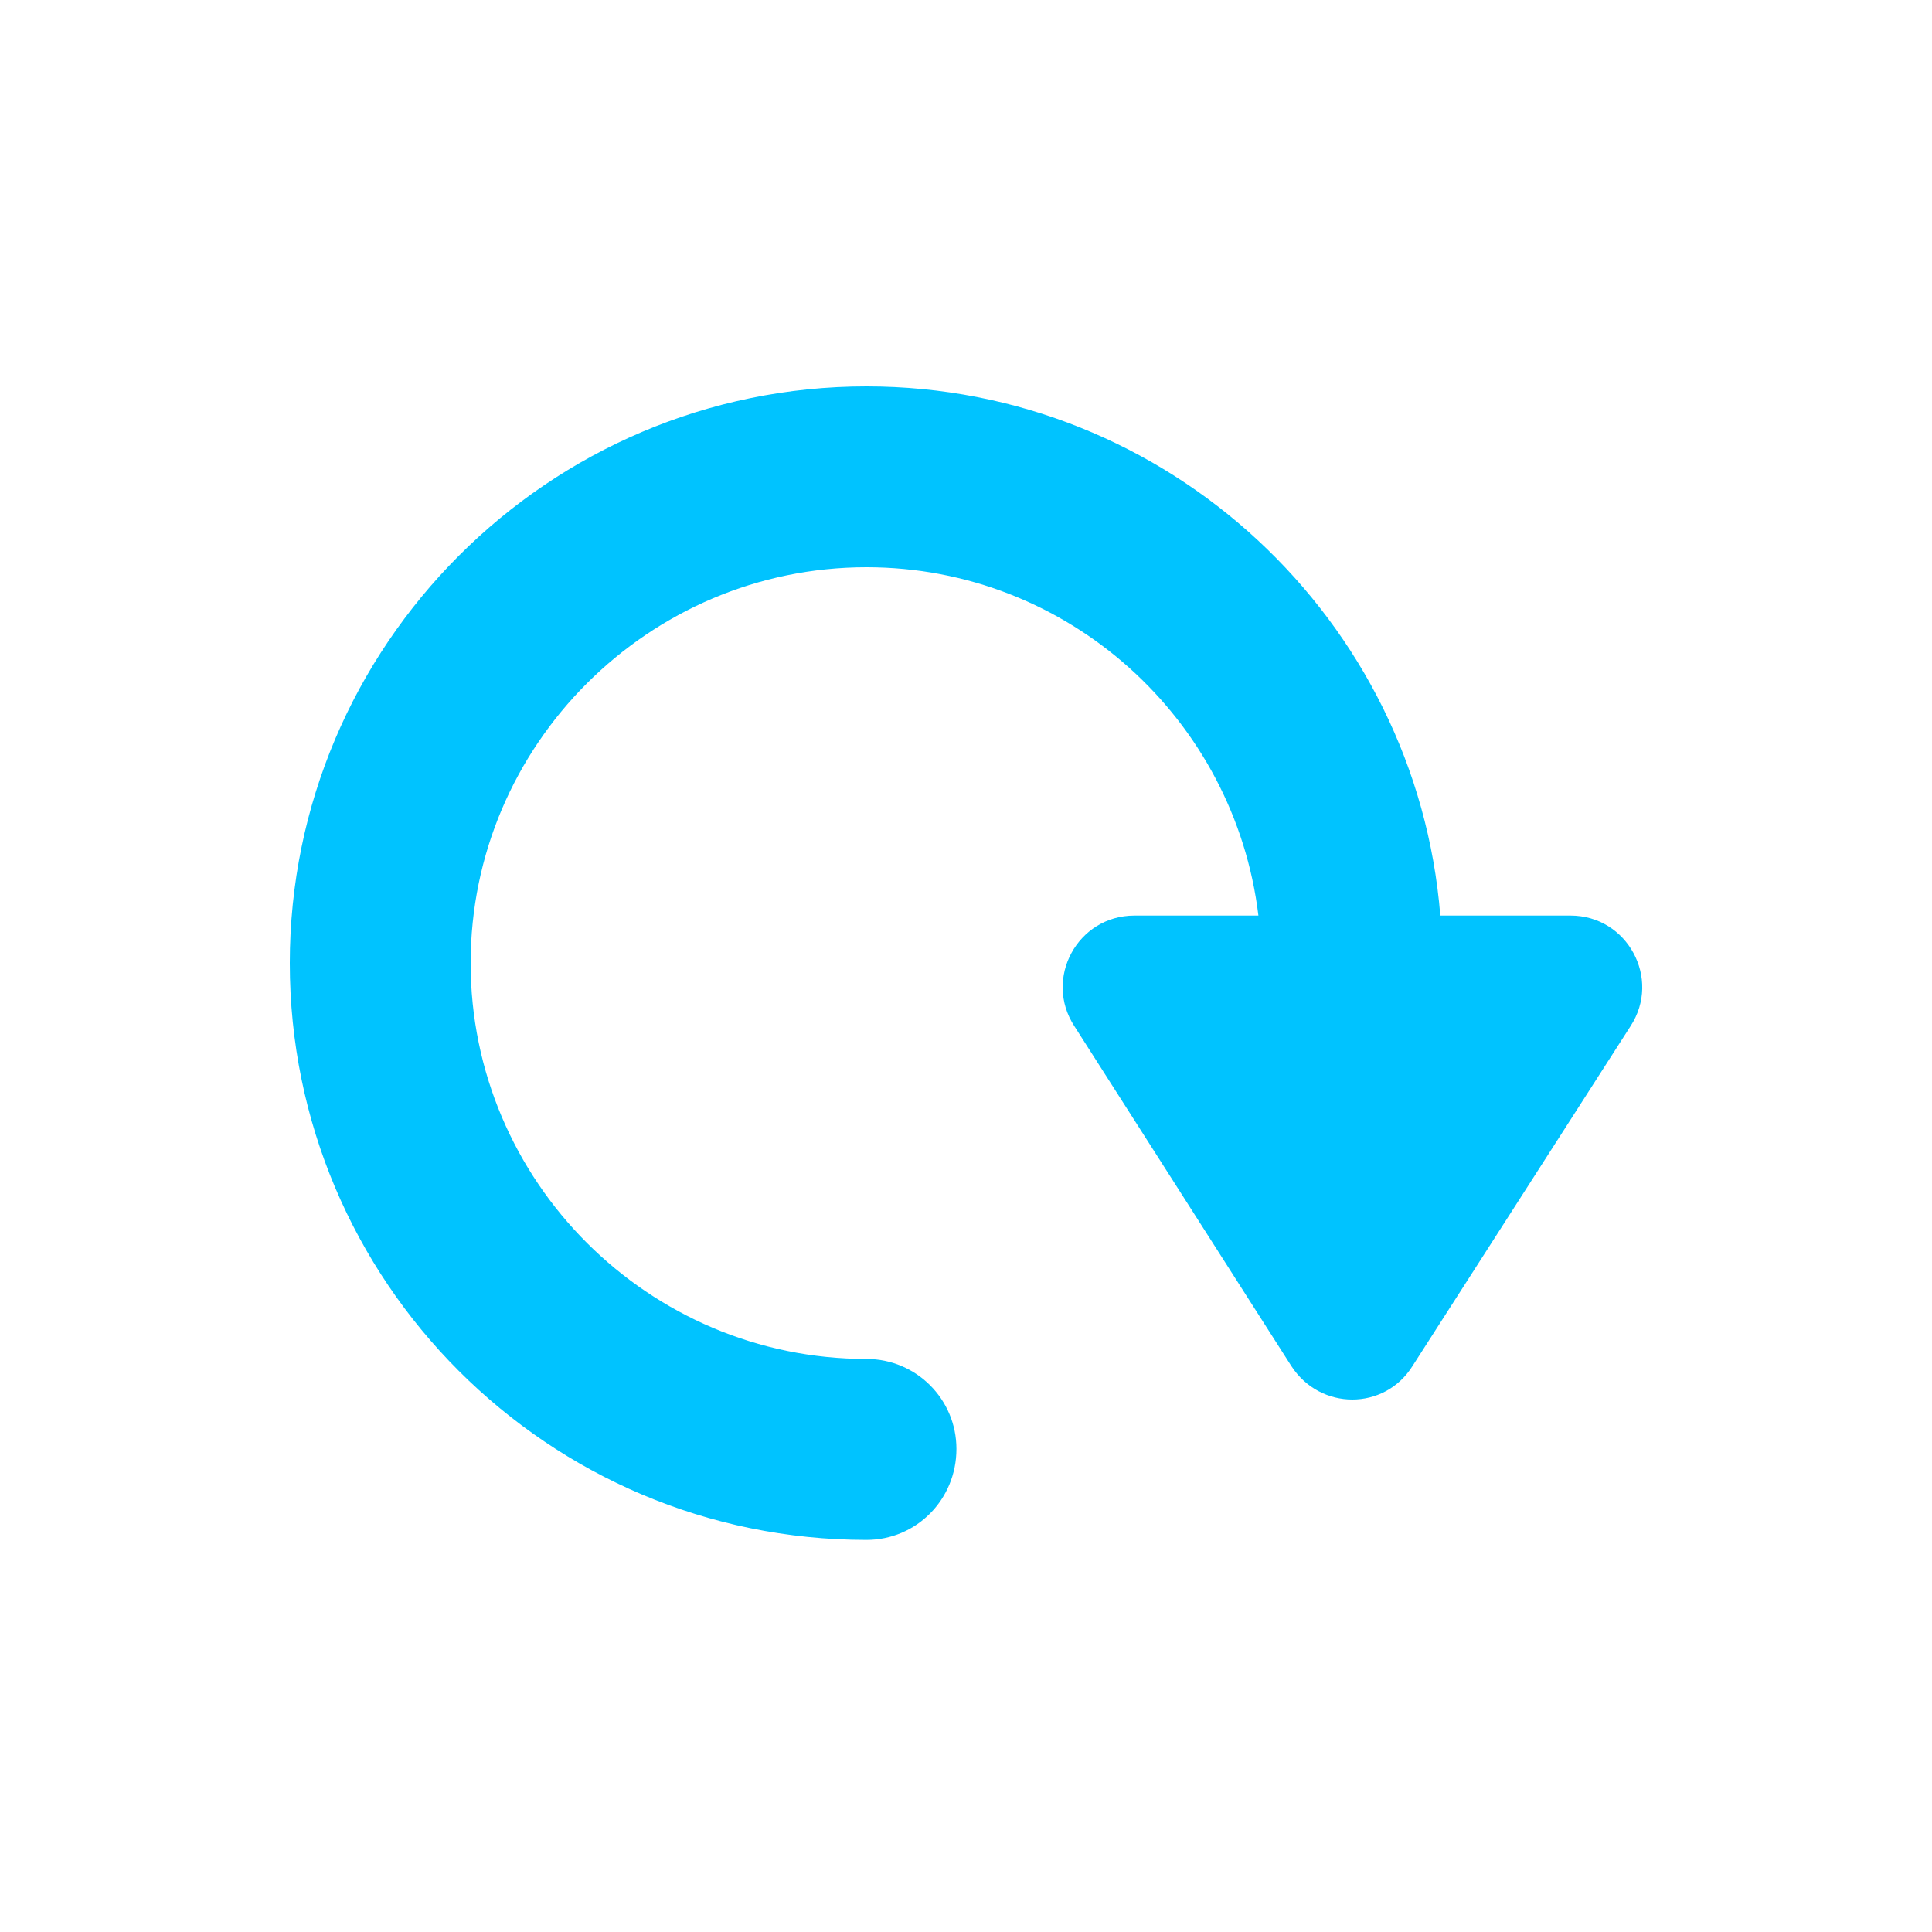
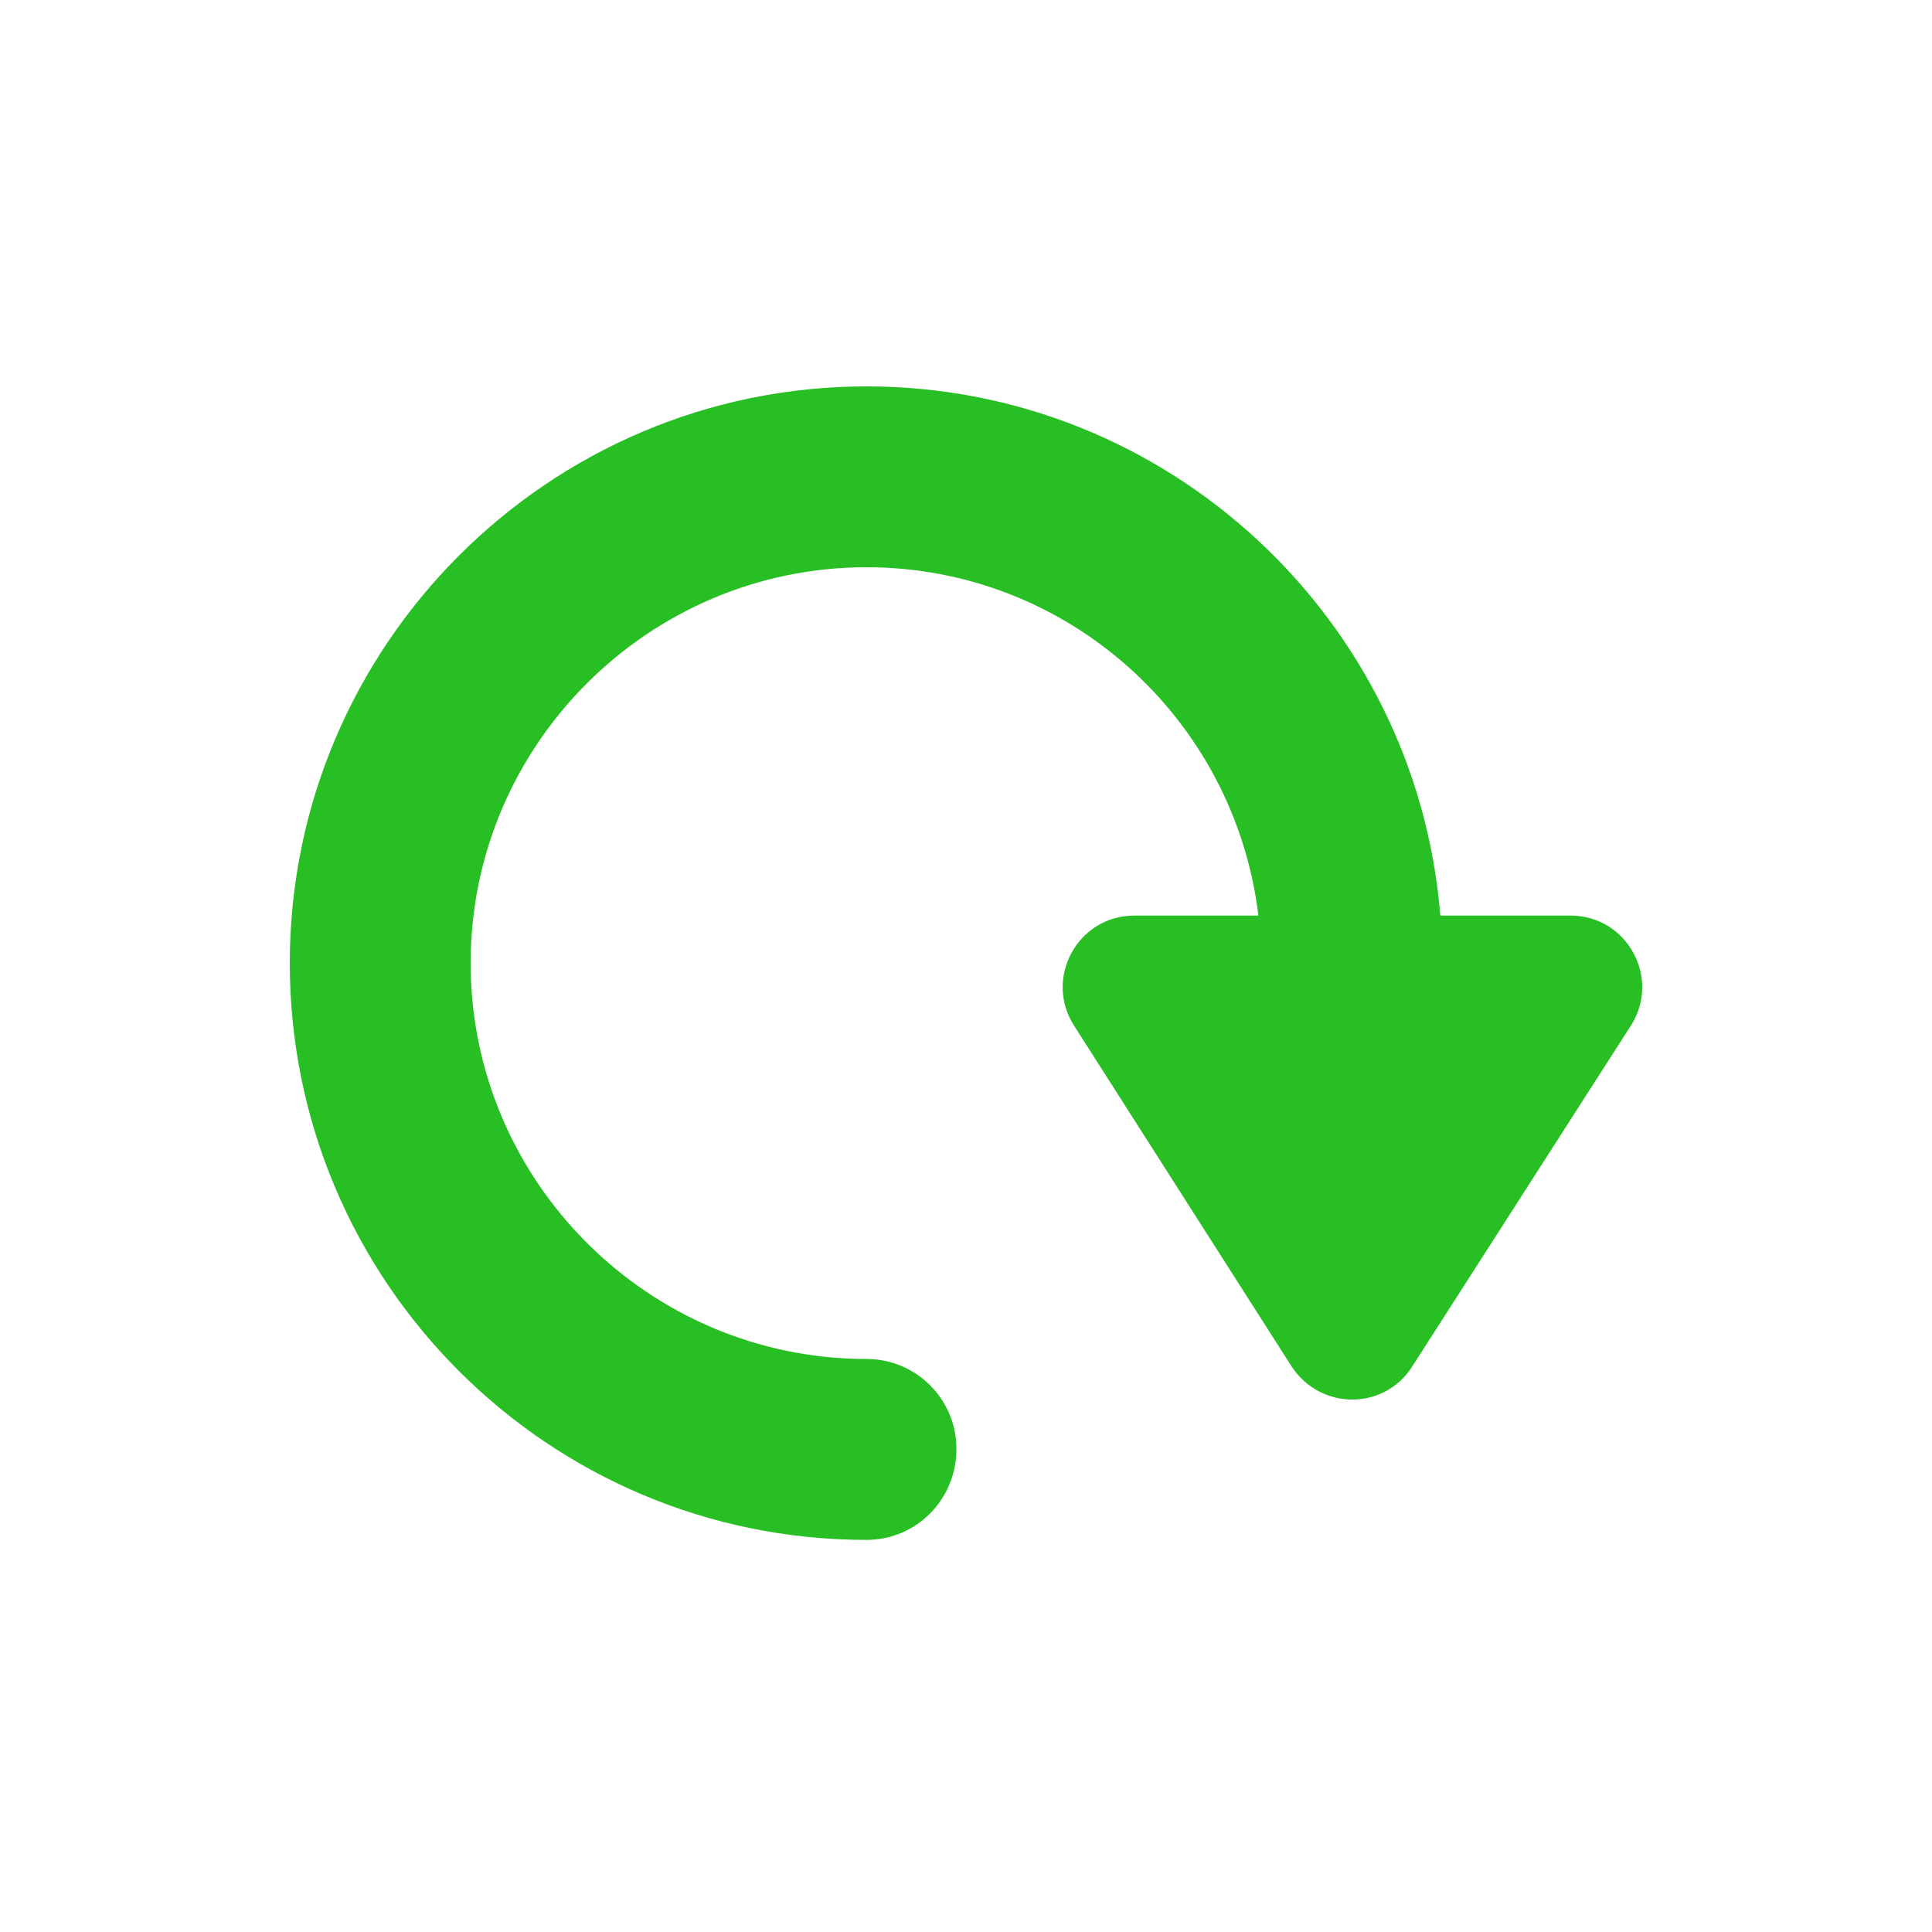
<svg xmlns="http://www.w3.org/2000/svg" width="20px" height="20px" viewBox="0 0 20 20" version="1.1">
  <defs />
  <g id="all-around-active" stroke="none" stroke-width="1" fill="none" fill-rule="evenodd">
-     <path d="M16.879,10.623 L14.621,14.143 C14.332,14.603 13.669,14.603 13.369,14.143 L11.122,10.623 C10.801,10.131 11.154,9.478 11.743,9.478 L13.027,9.478 C12.781,7.445 11.058,5.872 8.97,5.872 C6.714,5.872 4.872,7.713 4.872,9.97 C4.872,12.228 6.714,14.068 8.97,14.068 C9.485,14.068 9.901,14.485 9.901,14.999 C9.901,15.524 9.485,15.941 8.97,15.941 C5.675,15.941 3,13.266 3,9.97 C3,6.686 5.675,4 8.97,4 C12.095,4 14.664,6.418 14.91,9.478 L16.258,9.478 C16.847,9.478 17.2,10.131 16.879,10.623" id="Rotate" fill="#00c3ff" />
+     <path d="M16.879,10.623 L14.621,14.143 C14.332,14.603 13.669,14.603 13.369,14.143 L11.122,10.623 C10.801,10.131 11.154,9.478 11.743,9.478 L13.027,9.478 C12.781,7.445 11.058,5.872 8.97,5.872 C6.714,5.872 4.872,7.713 4.872,9.97 C4.872,12.228 6.714,14.068 8.97,14.068 C9.485,14.068 9.901,14.485 9.901,14.999 C9.901,15.524 9.485,15.941 8.97,15.941 C5.675,15.941 3,13.266 3,9.97 C3,6.686 5.675,4 8.97,4 C12.095,4 14.664,6.418 14.91,9.478 L16.258,9.478 C16.847,9.478 17.2,10.131 16.879,10.623" id="Rotate" fill="#27bf24" />
  </g>
</svg>
